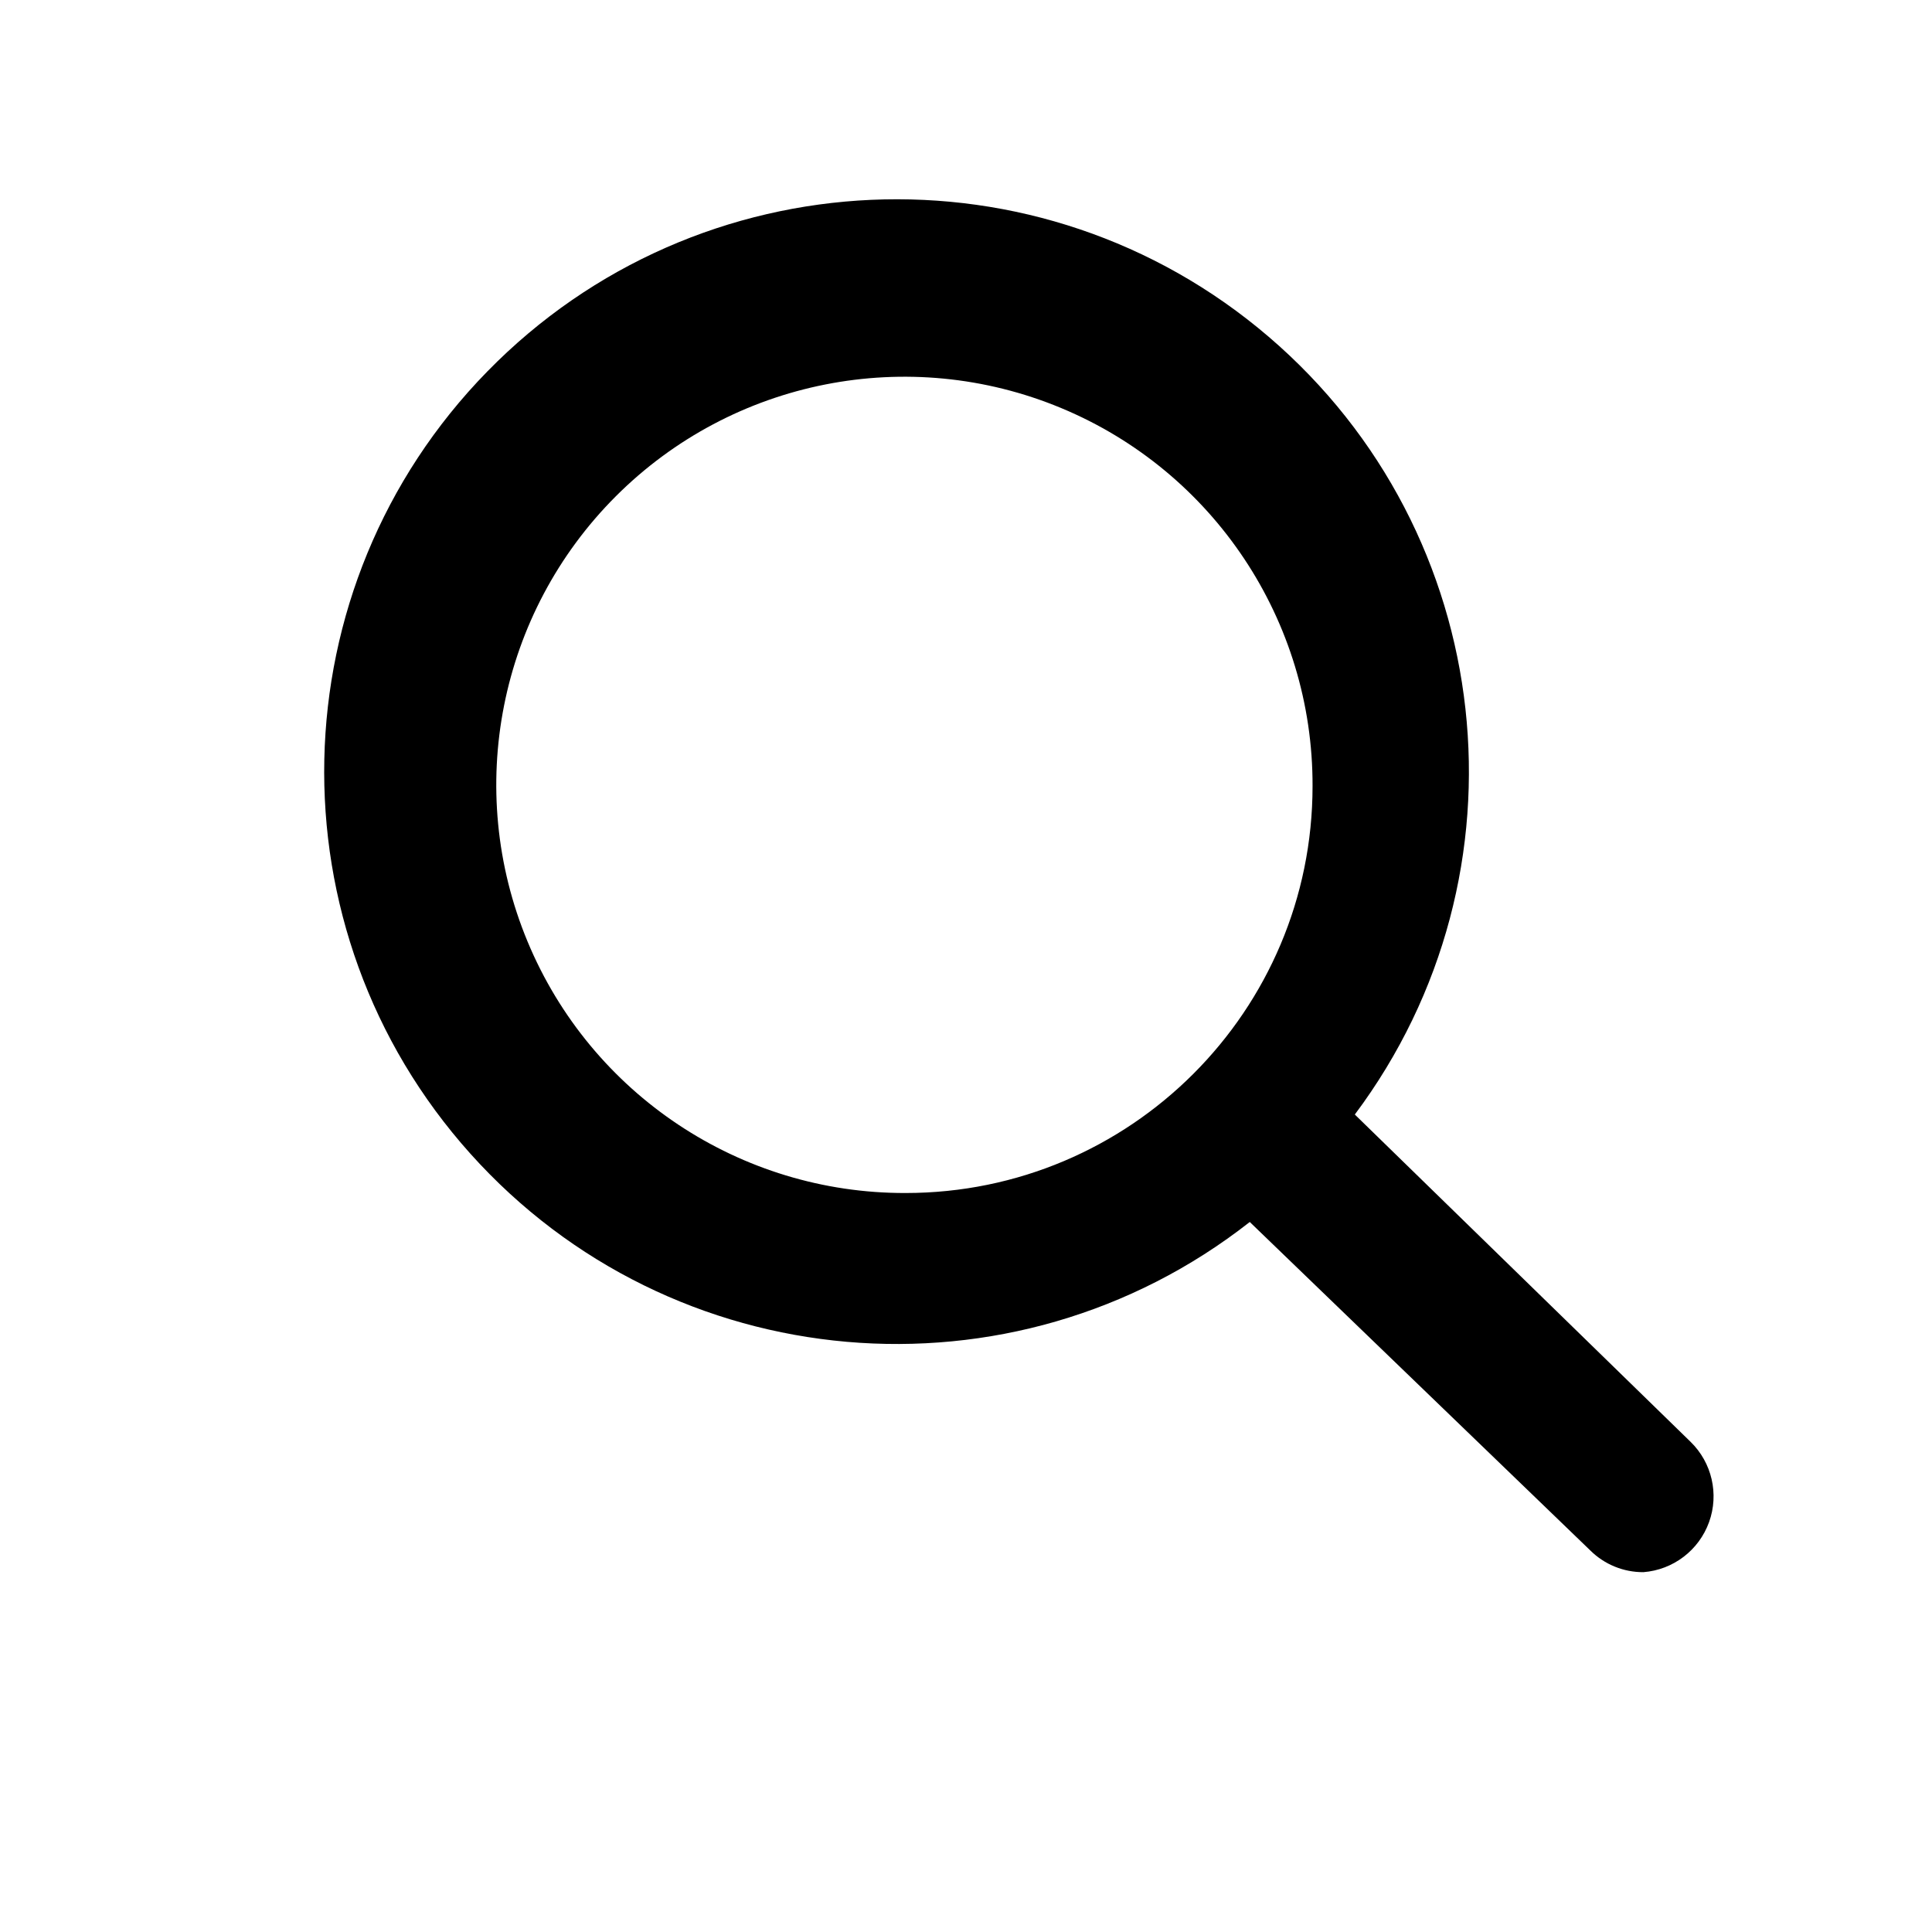
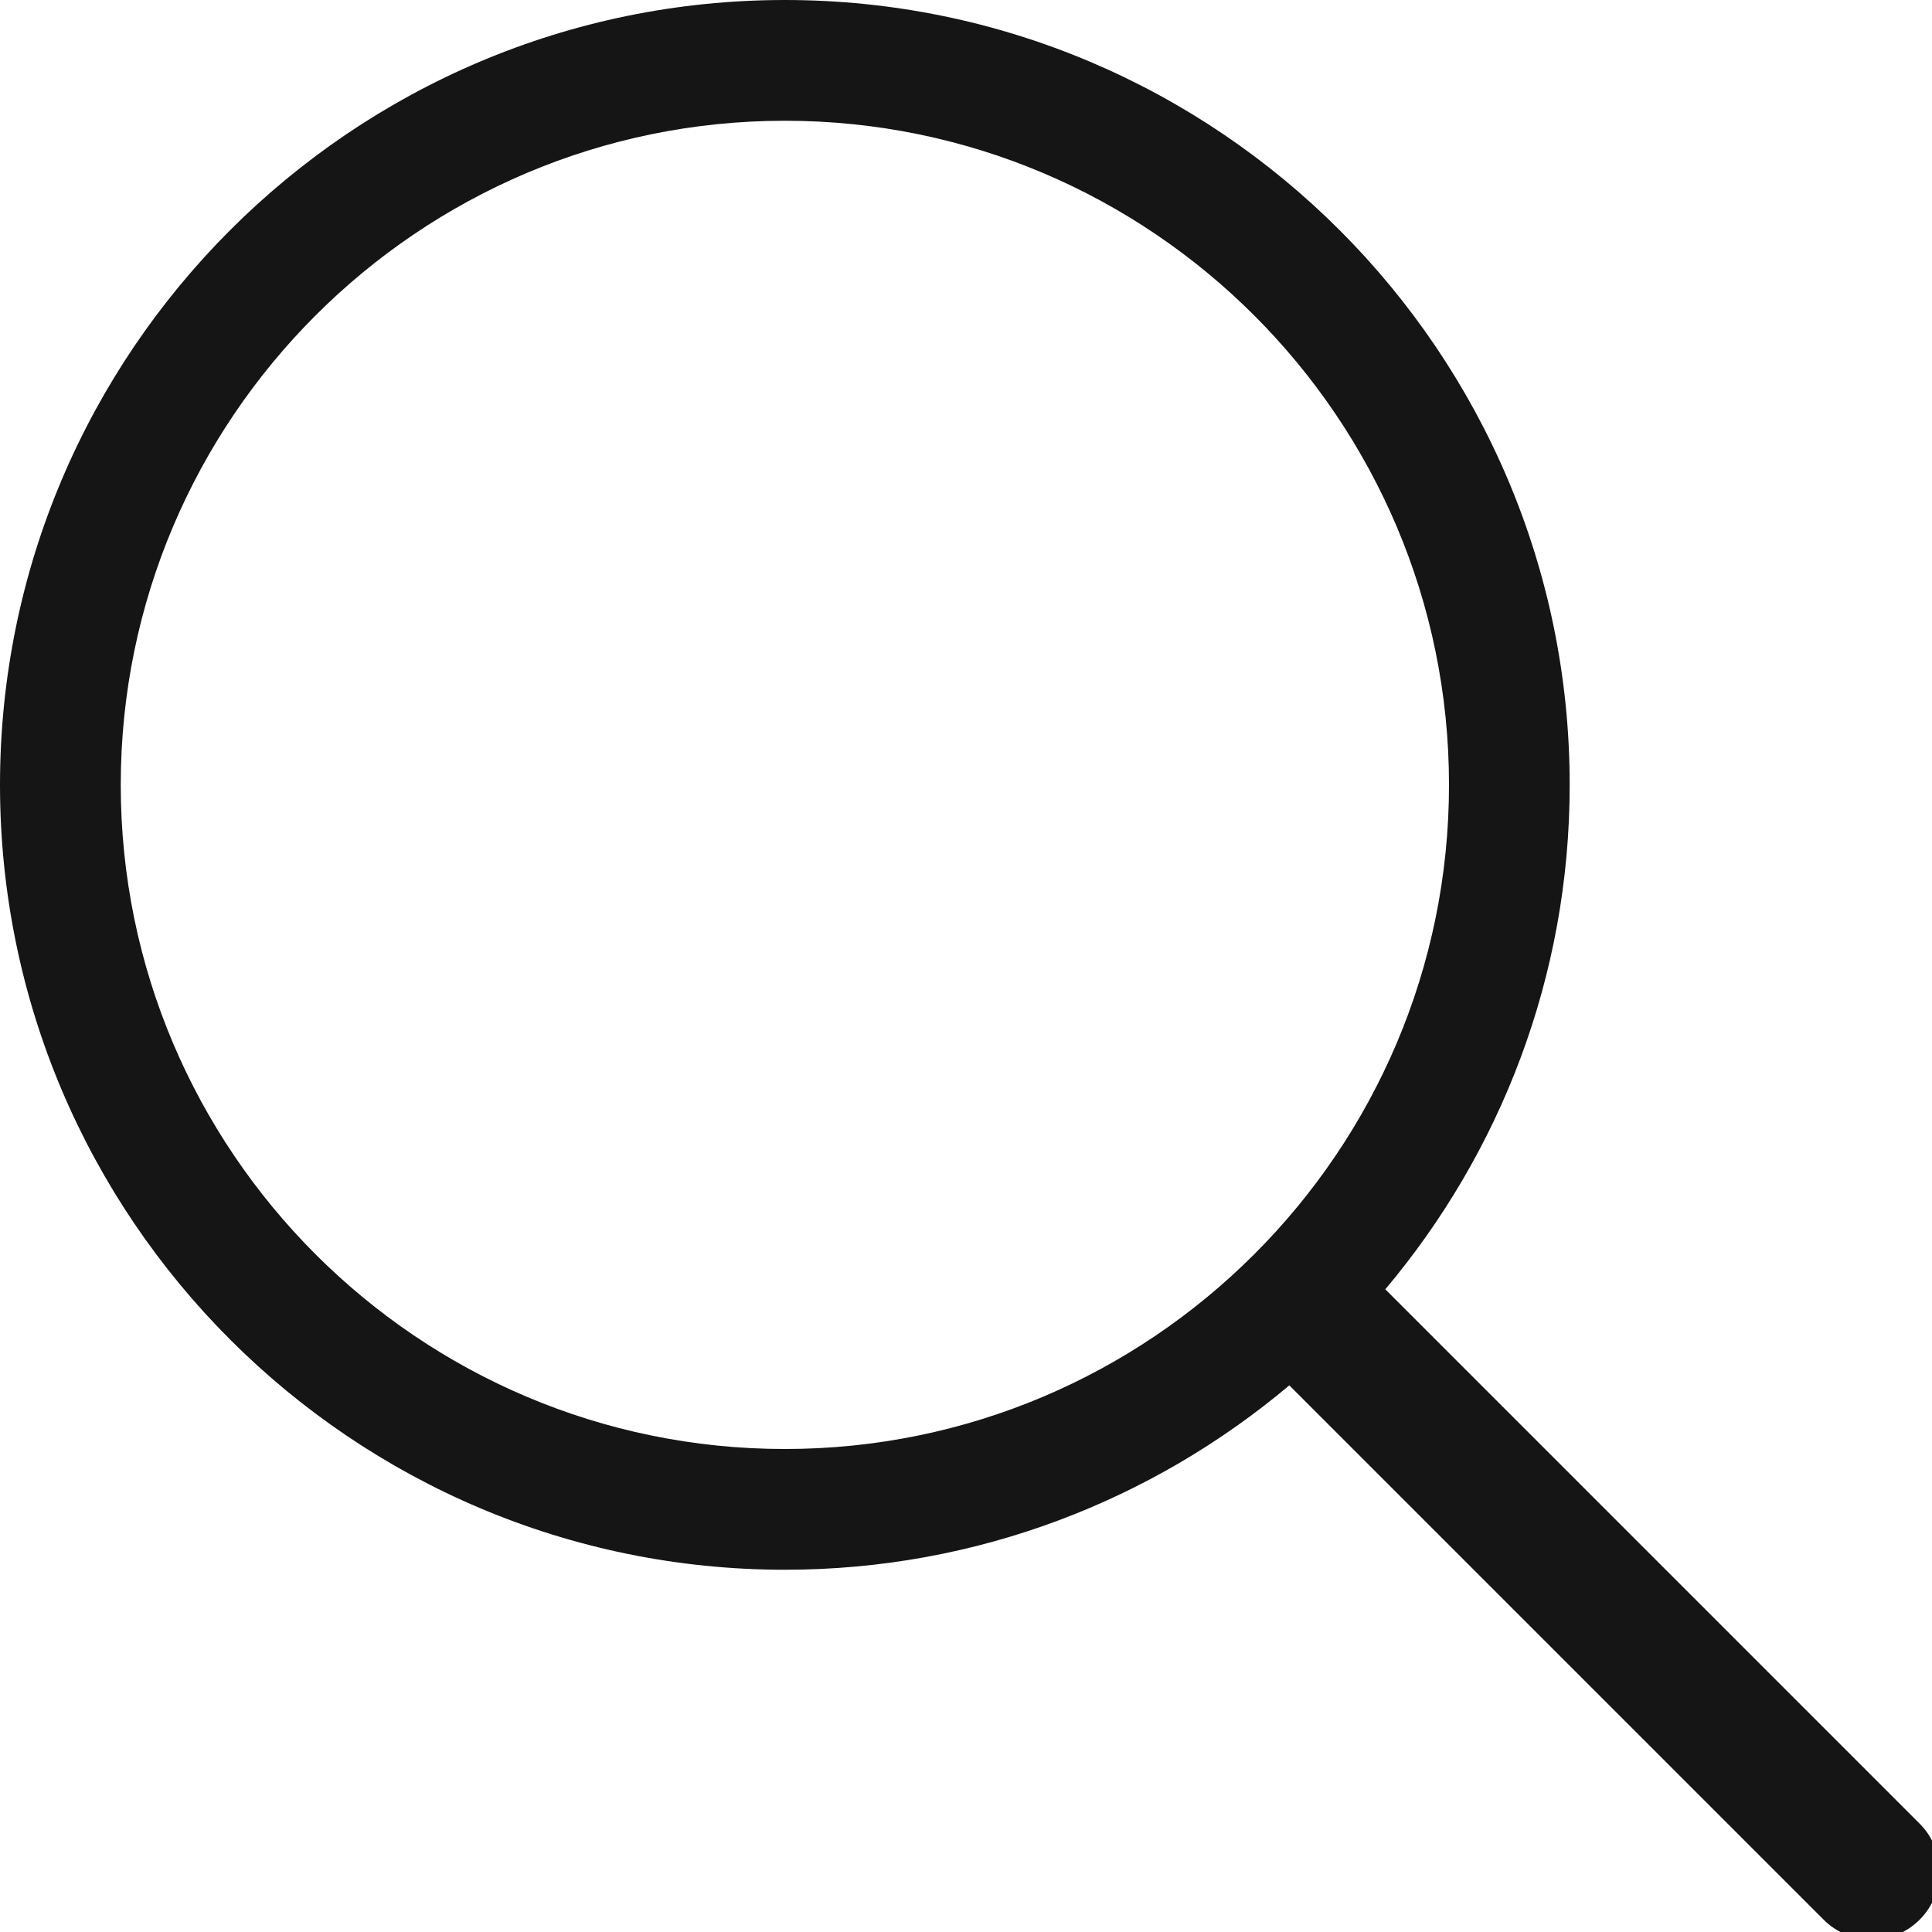
- <svg xmlns="http://www.w3.org/2000/svg" viewBox="0 0 16 16">
-   <path d="m14 11.94-2.78-2.71a4.74 4.74 0 1 0-.87.89l2.82 2.72a.62.62 0 0 0 .44.18.63.63 0 0 0 .39-1.08ZM7.5 9.88a3.38 3.38 0 1 1 3.37-3.37A3.37 3.37 0 0 1 7.5 9.88Z" />
+ <svg xmlns="http://www.w3.org/2000/svg" viewBox="0 0 32 32">
+   <defs>
+     <style>.uuid-d05187fd-9015-45b0-bdb8-69179f839567{fill:none;}.uuid-d05187fd-9015-45b0-bdb8-69179f839567,.uuid-84a42420-9ac2-42db-b79e-284976ef3009{stroke-width:0px;}.uuid-84a42420-9ac2-42db-b79e-284976ef3009{fill:#151515;}</style>
+   </defs>
+   <g id="uuid-5442d183-2d0e-4ec4-8123-04f0f6a145ec">
+     <rect class="uuid-d05187fd-9015-45b0-bdb8-69179f839567" width="32" height="32" />
+   </g>
+   <g id="uuid-773f2ebd-5fea-407b-8c18-ef68e9e4a78b">
+     <path class="uuid-84a42420-9ac2-42db-b79e-284976ef3009" d="M31.795,30.205l-8.85-8.85c1.903-2.261,3.054-5.175,3.054-8.355C26,5.832,20.169,0,13,0S0,5.832,0,13s5.832,13,13,13c3.18,0,6.093-1.151,8.355-3.054l8.85,8.85c.22.22.507.33.795.33s.576-.11.795-.33c.44-.44.44-1.151,0-1.591ZM13,24c-6.065,0-11-4.935-11-11S6.935,2,13,2s11,4.935,11,11-4.935,11-11,11Z" />
+   </g>
</svg>
